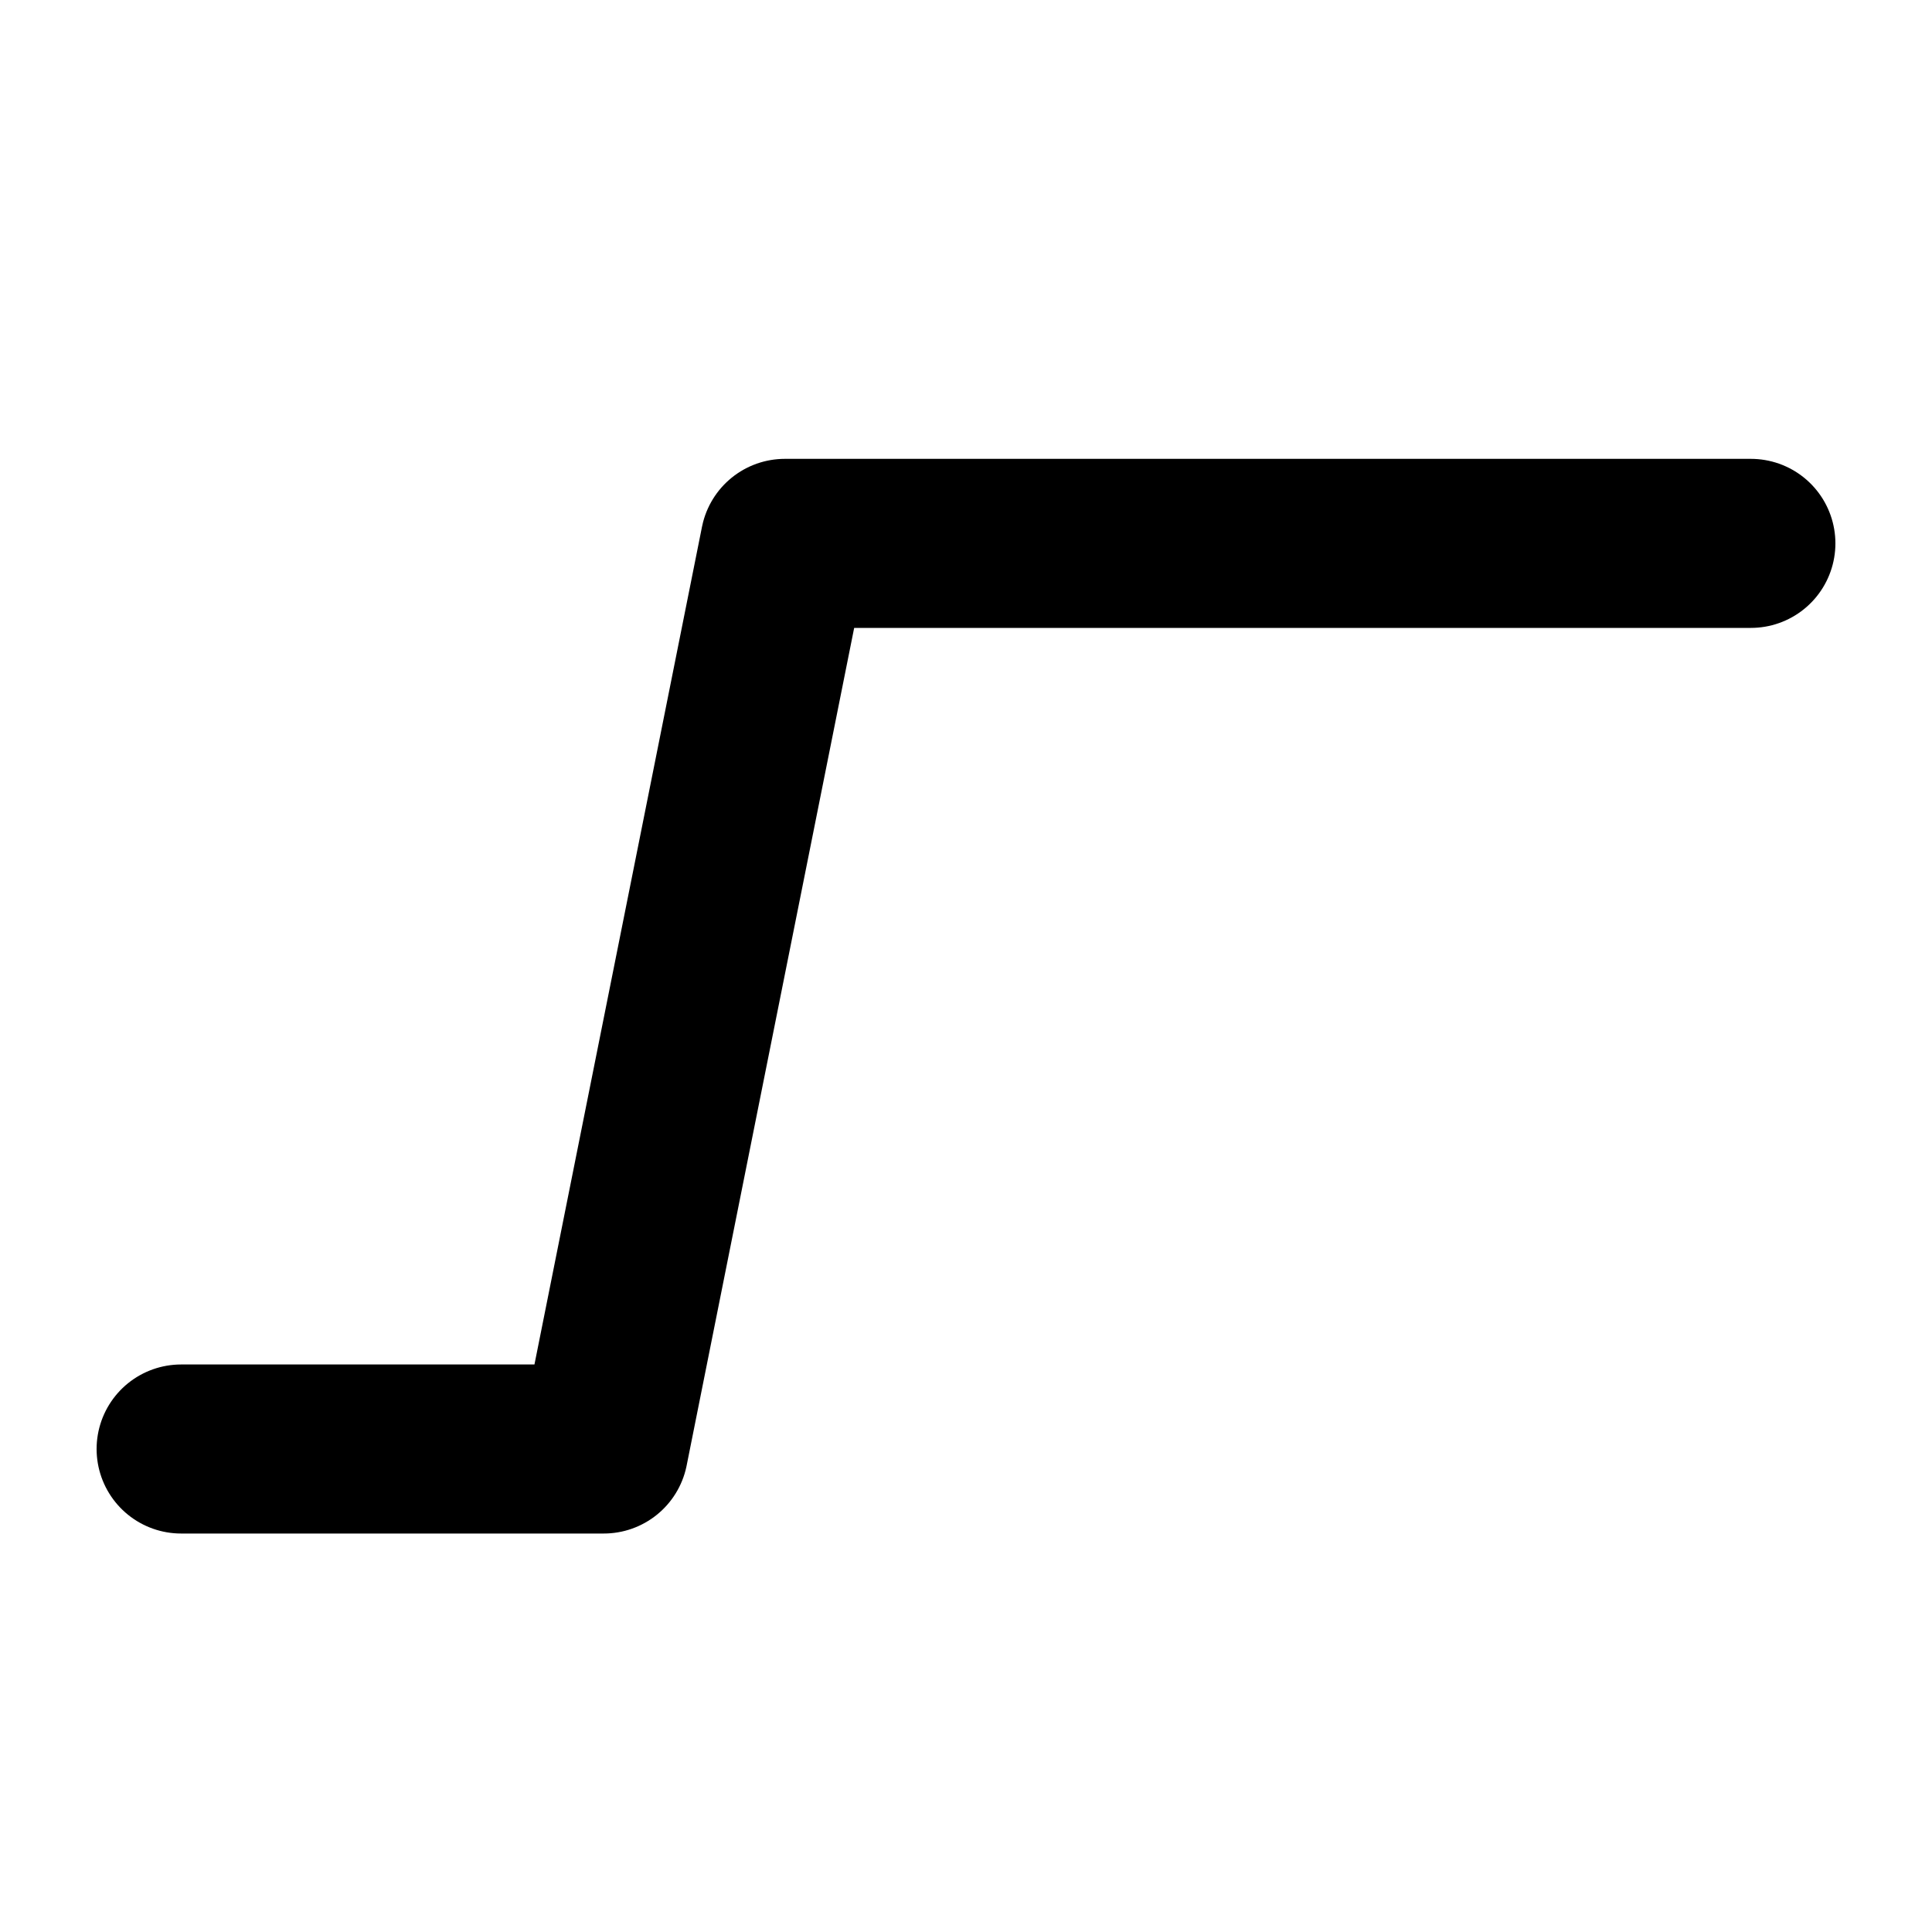
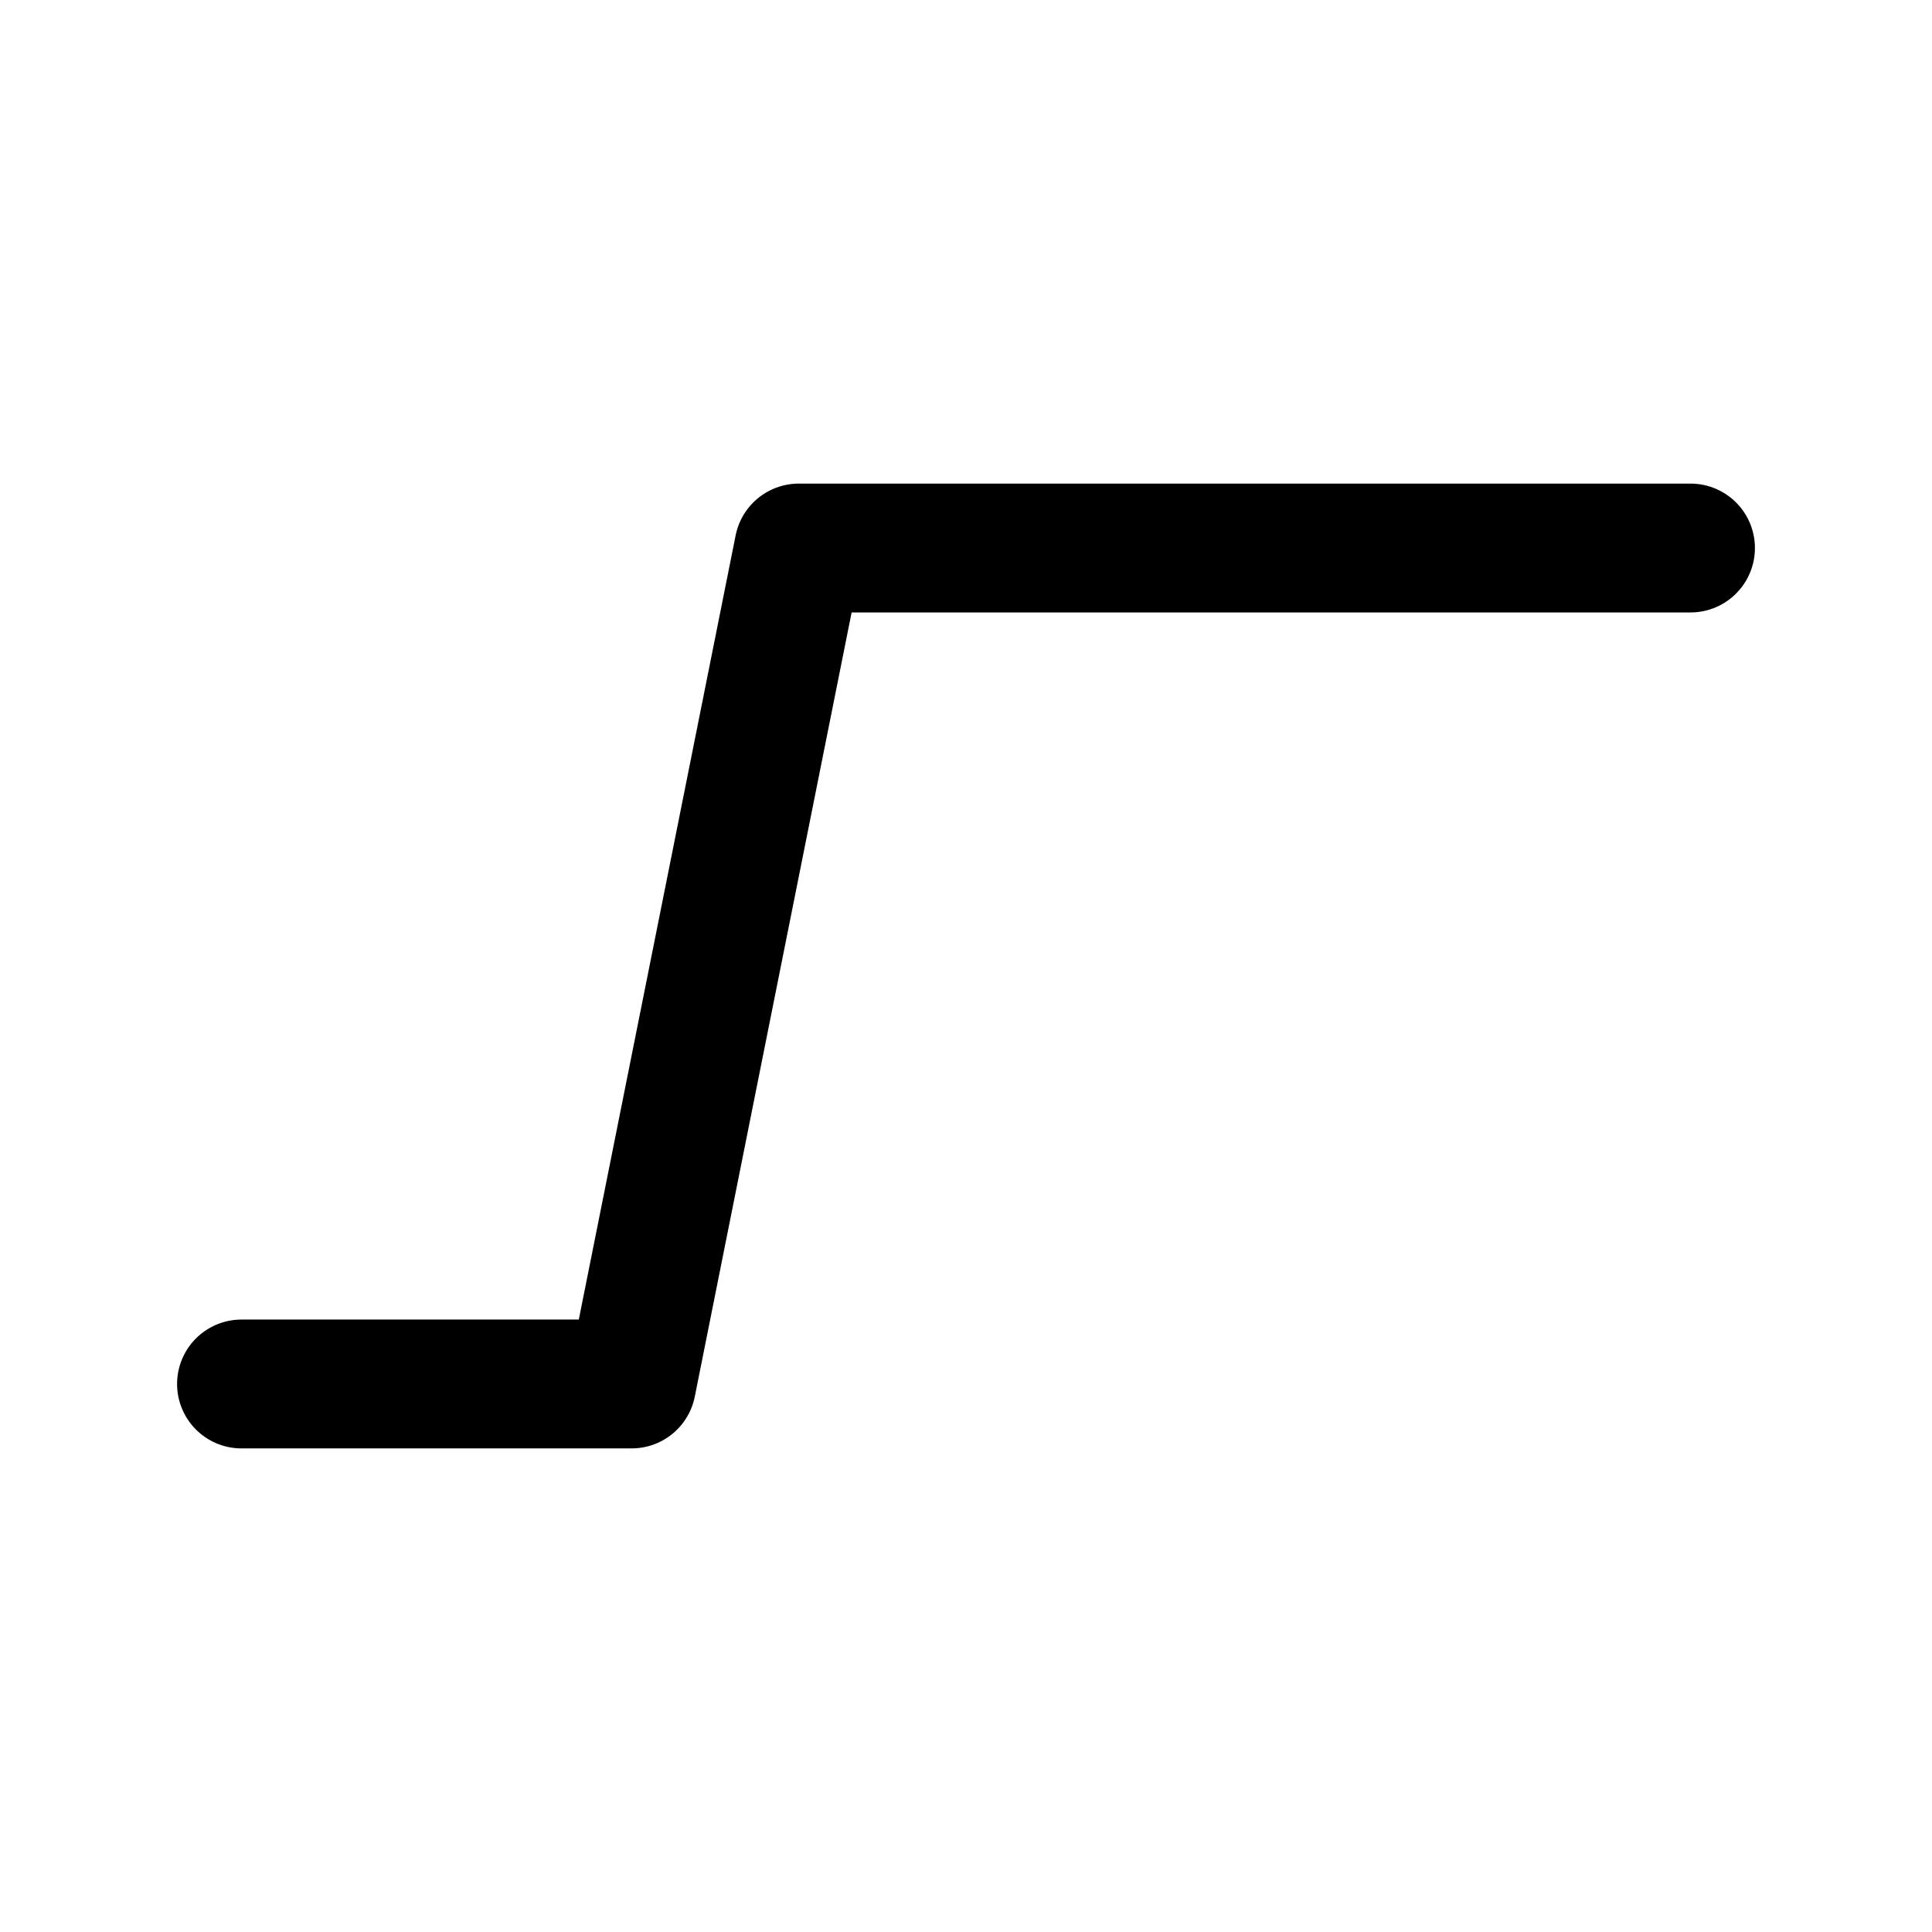
- <svg xmlns="http://www.w3.org/2000/svg" viewBox="0 0 16 16" fill="none" stroke="currentColor" stroke-width="1.4" stroke-linecap="round" stroke-linejoin="round">
-   <path d="M1.5 12H5L6.5 4.5h8" />
+ <svg xmlns="http://www.w3.org/2000/svg" viewBox="0 0 24 24" preserveAspectRatio="xMidYMid meet" fill="none" stroke="currentColor" stroke-width="1.6" stroke-linecap="round" stroke-linejoin="round">
+   <g transform="translate(12 12) scale(1.384615) translate(-8 -8.25)" stroke-width="1.156">
+     <path d="M1.5 12H5L6.5 4.5h8" />
+   </g>
</svg>
